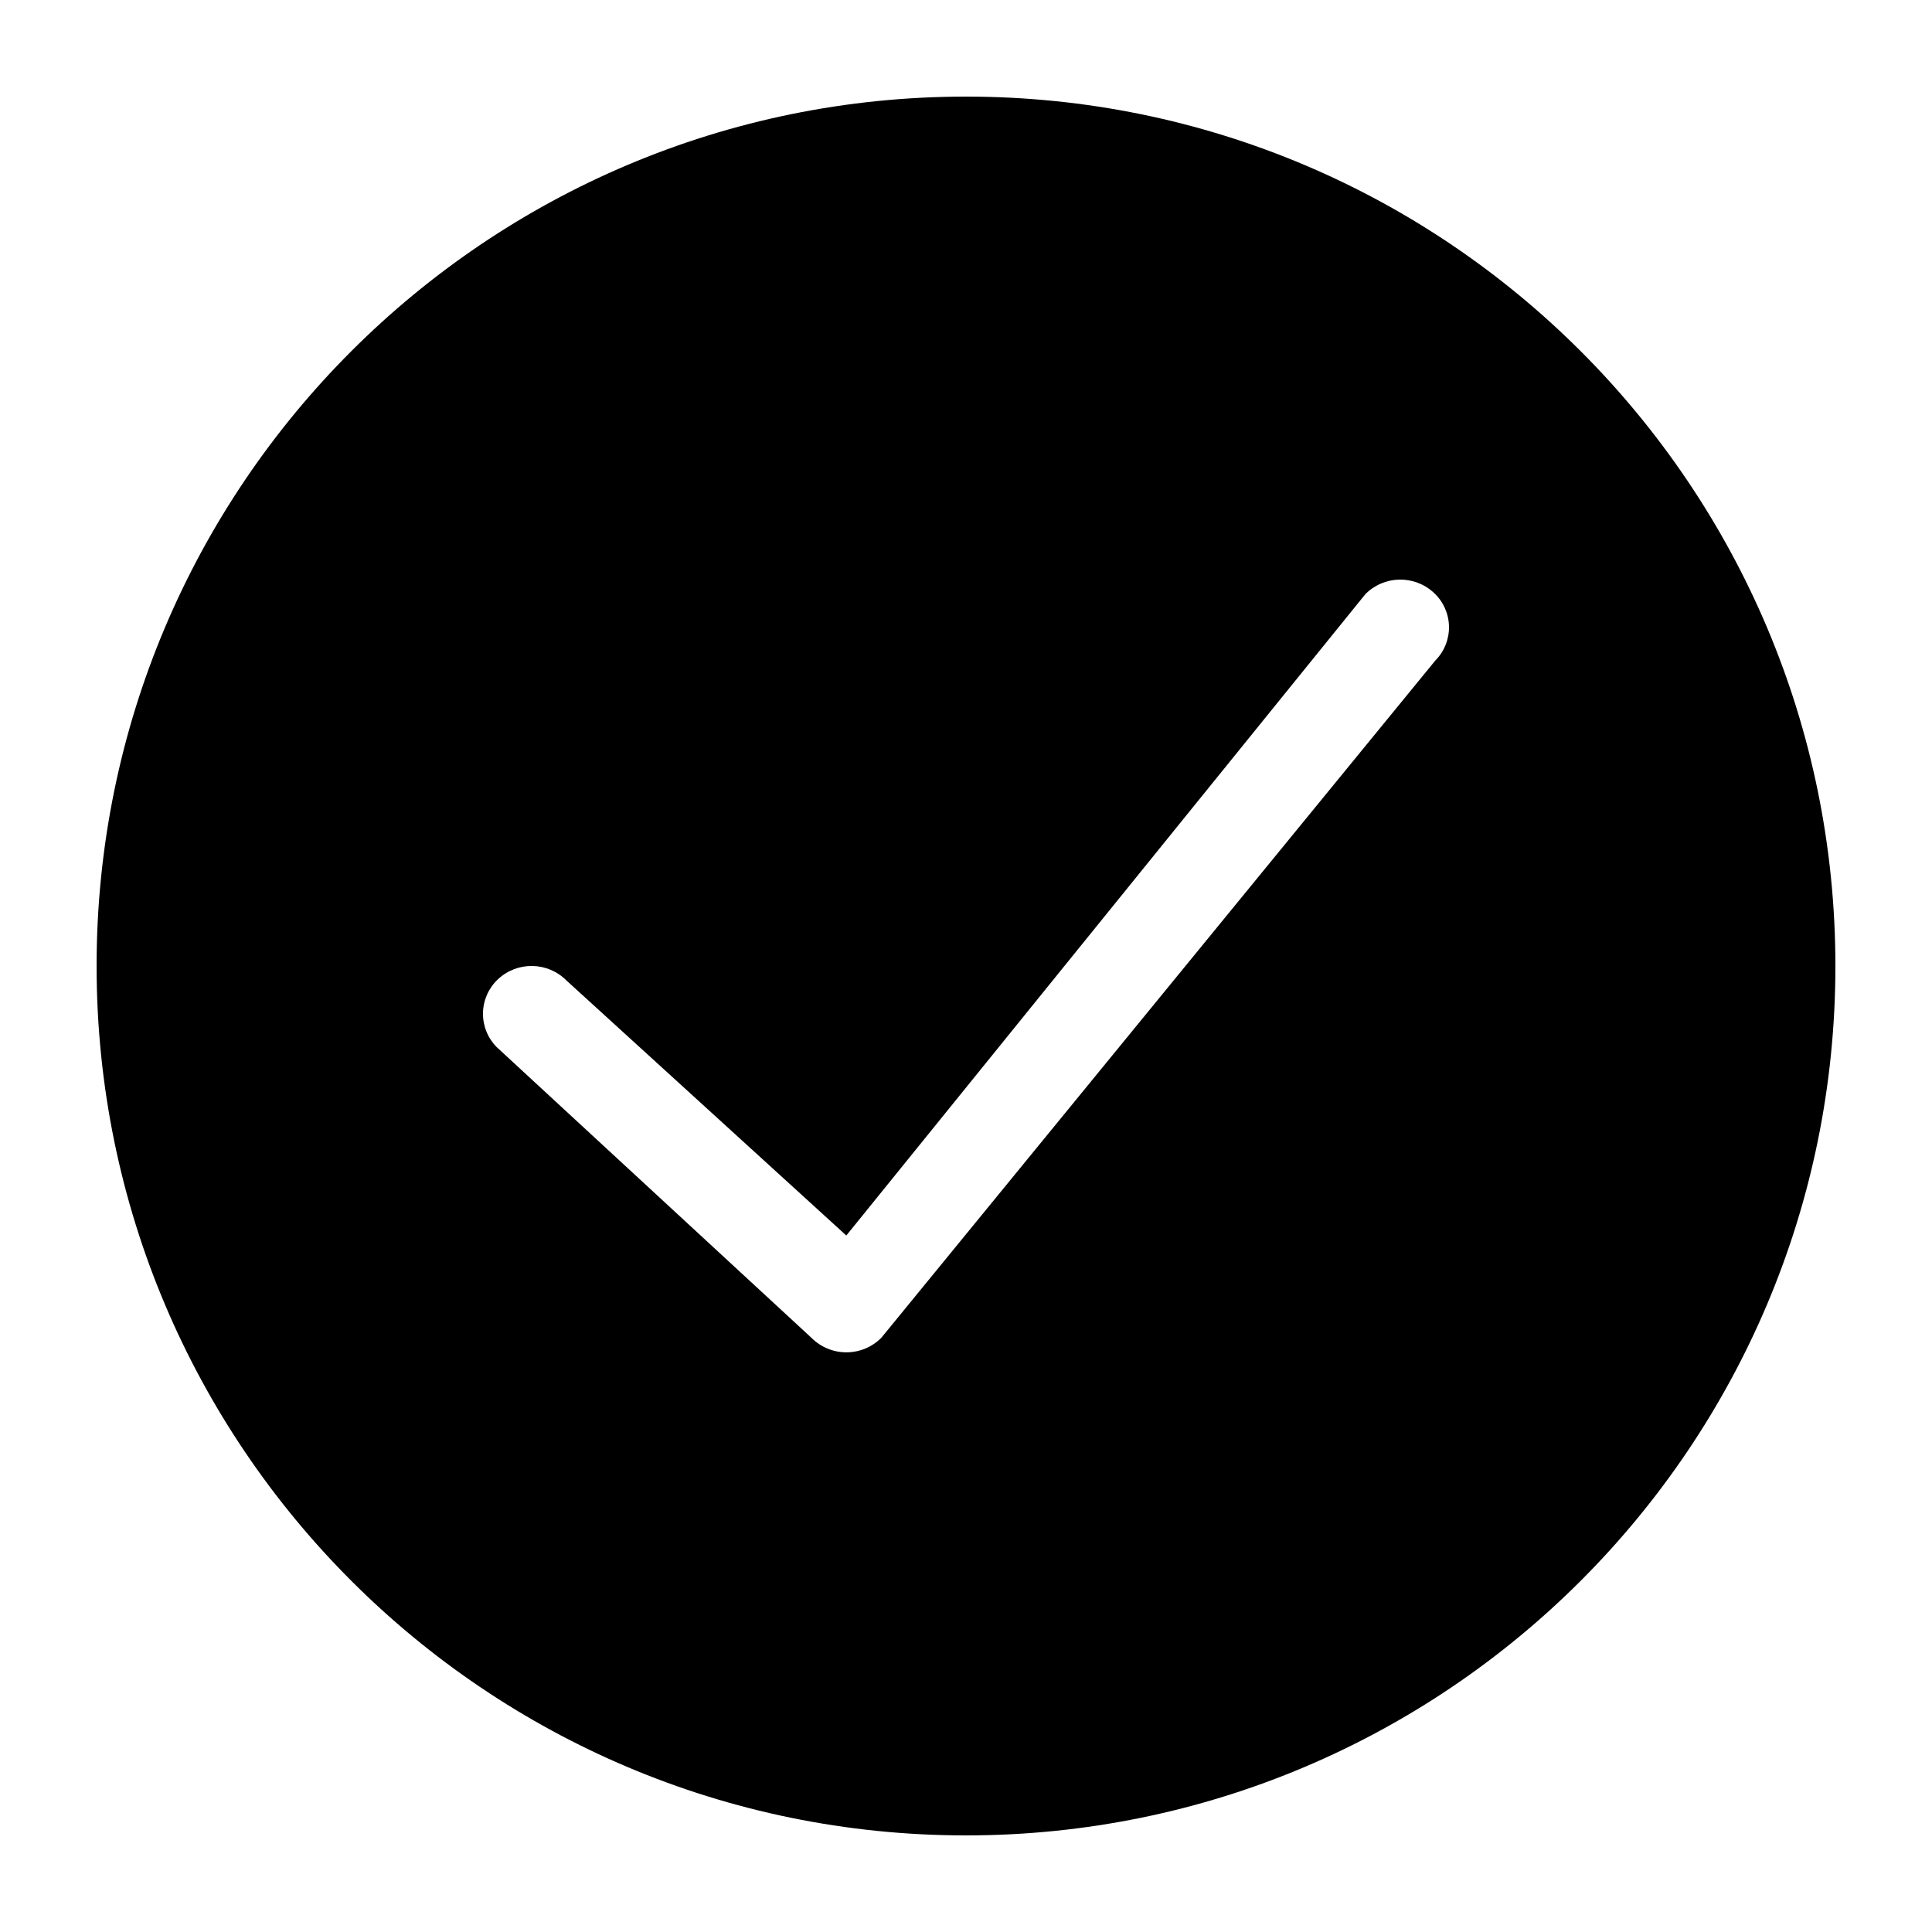
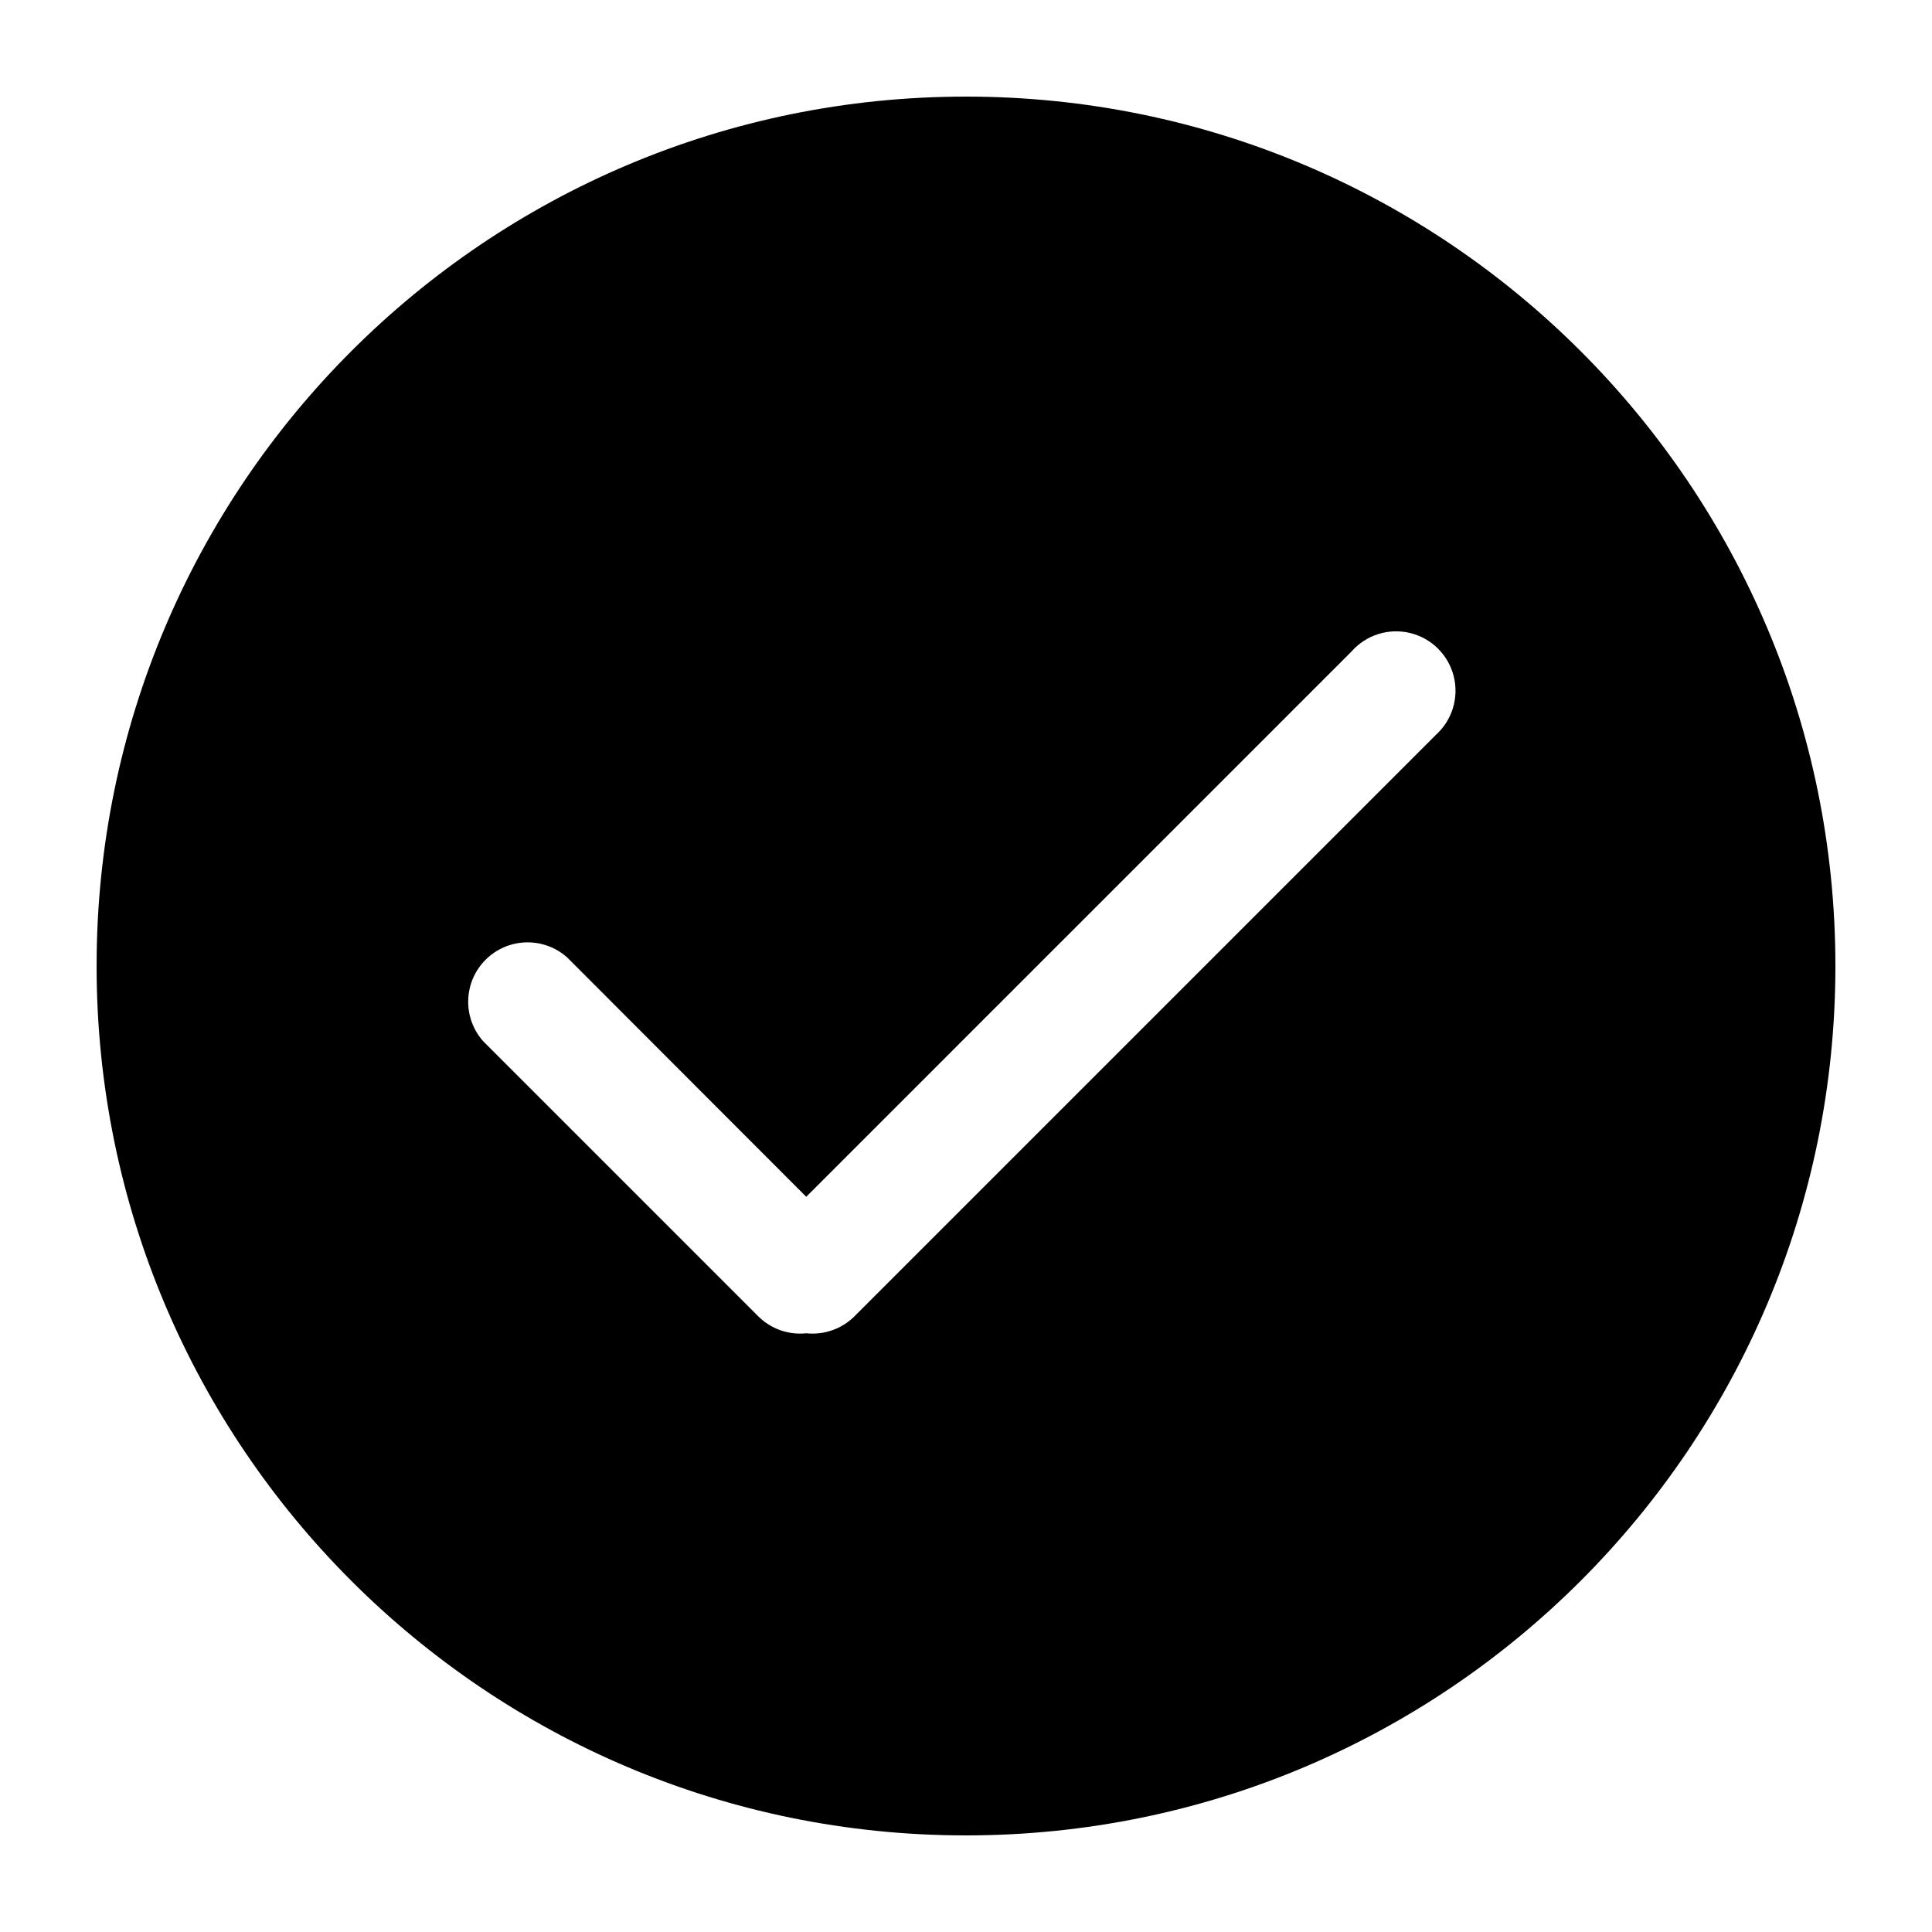
<svg xmlns="http://www.w3.org/2000/svg" width="20" height="20" viewBox="0 0 20 20">
-   <path d="M14.859 6.837l-5.735 7.011a.51.51 0 0 1-.725 0l-3.259-3.01a.49.49 0 0 1 .014-.7.509.509 0 0 1 .711.013l2.896 2.639 5.373-6.639a.51.51 0 0 1 .711-.013.487.487 0 0 1 .014.699M10 1a9 9 0 0 0-9 9 9 9 0 1 0 9-9" fill-rule="evenodd" />
+   <path d="M14.86 7.612l-6.01 6.01a.617.617 0 0 1-.504.18.612.612 0 0 1-.498-.177l-2.844-2.844a.615.615 0 0 1 .869-.868l2.473 2.476 5.645-5.645a.615.615 0 1 1 .868.868M10 1a9 9 0 1 0 0 18 9 9 0 0 0 0-18" fill-rule="evenodd" />
</svg>
